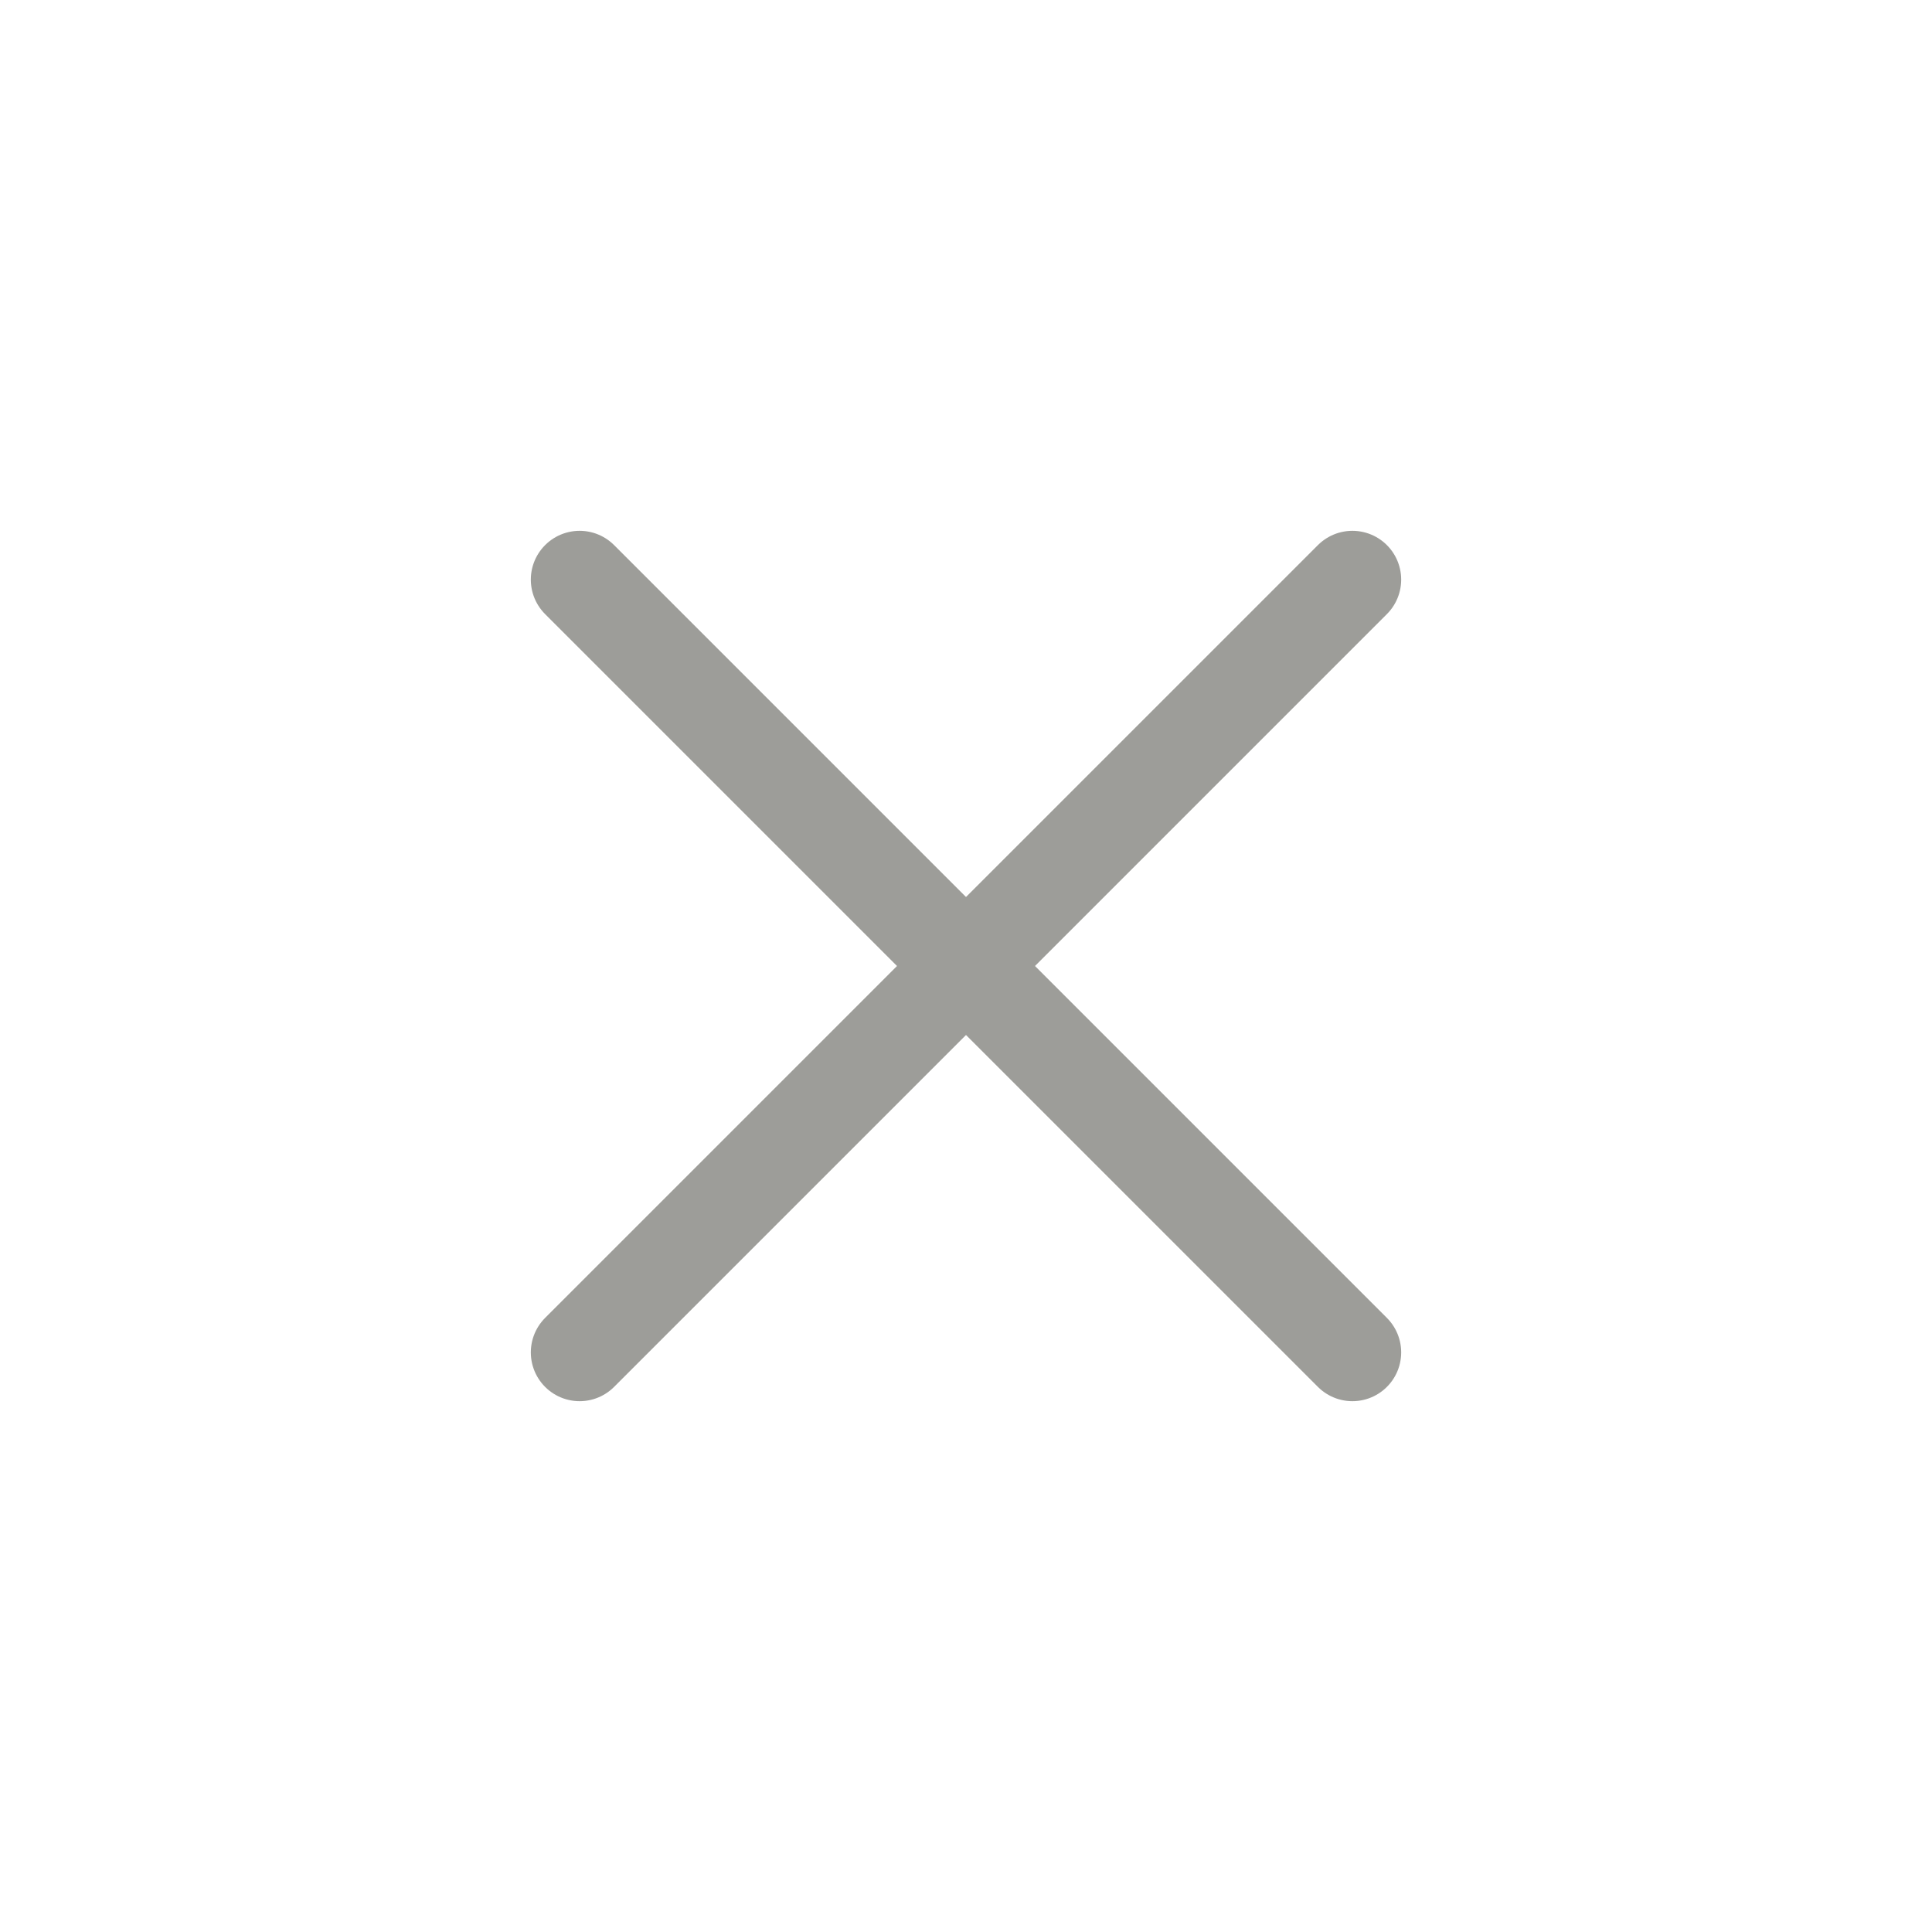
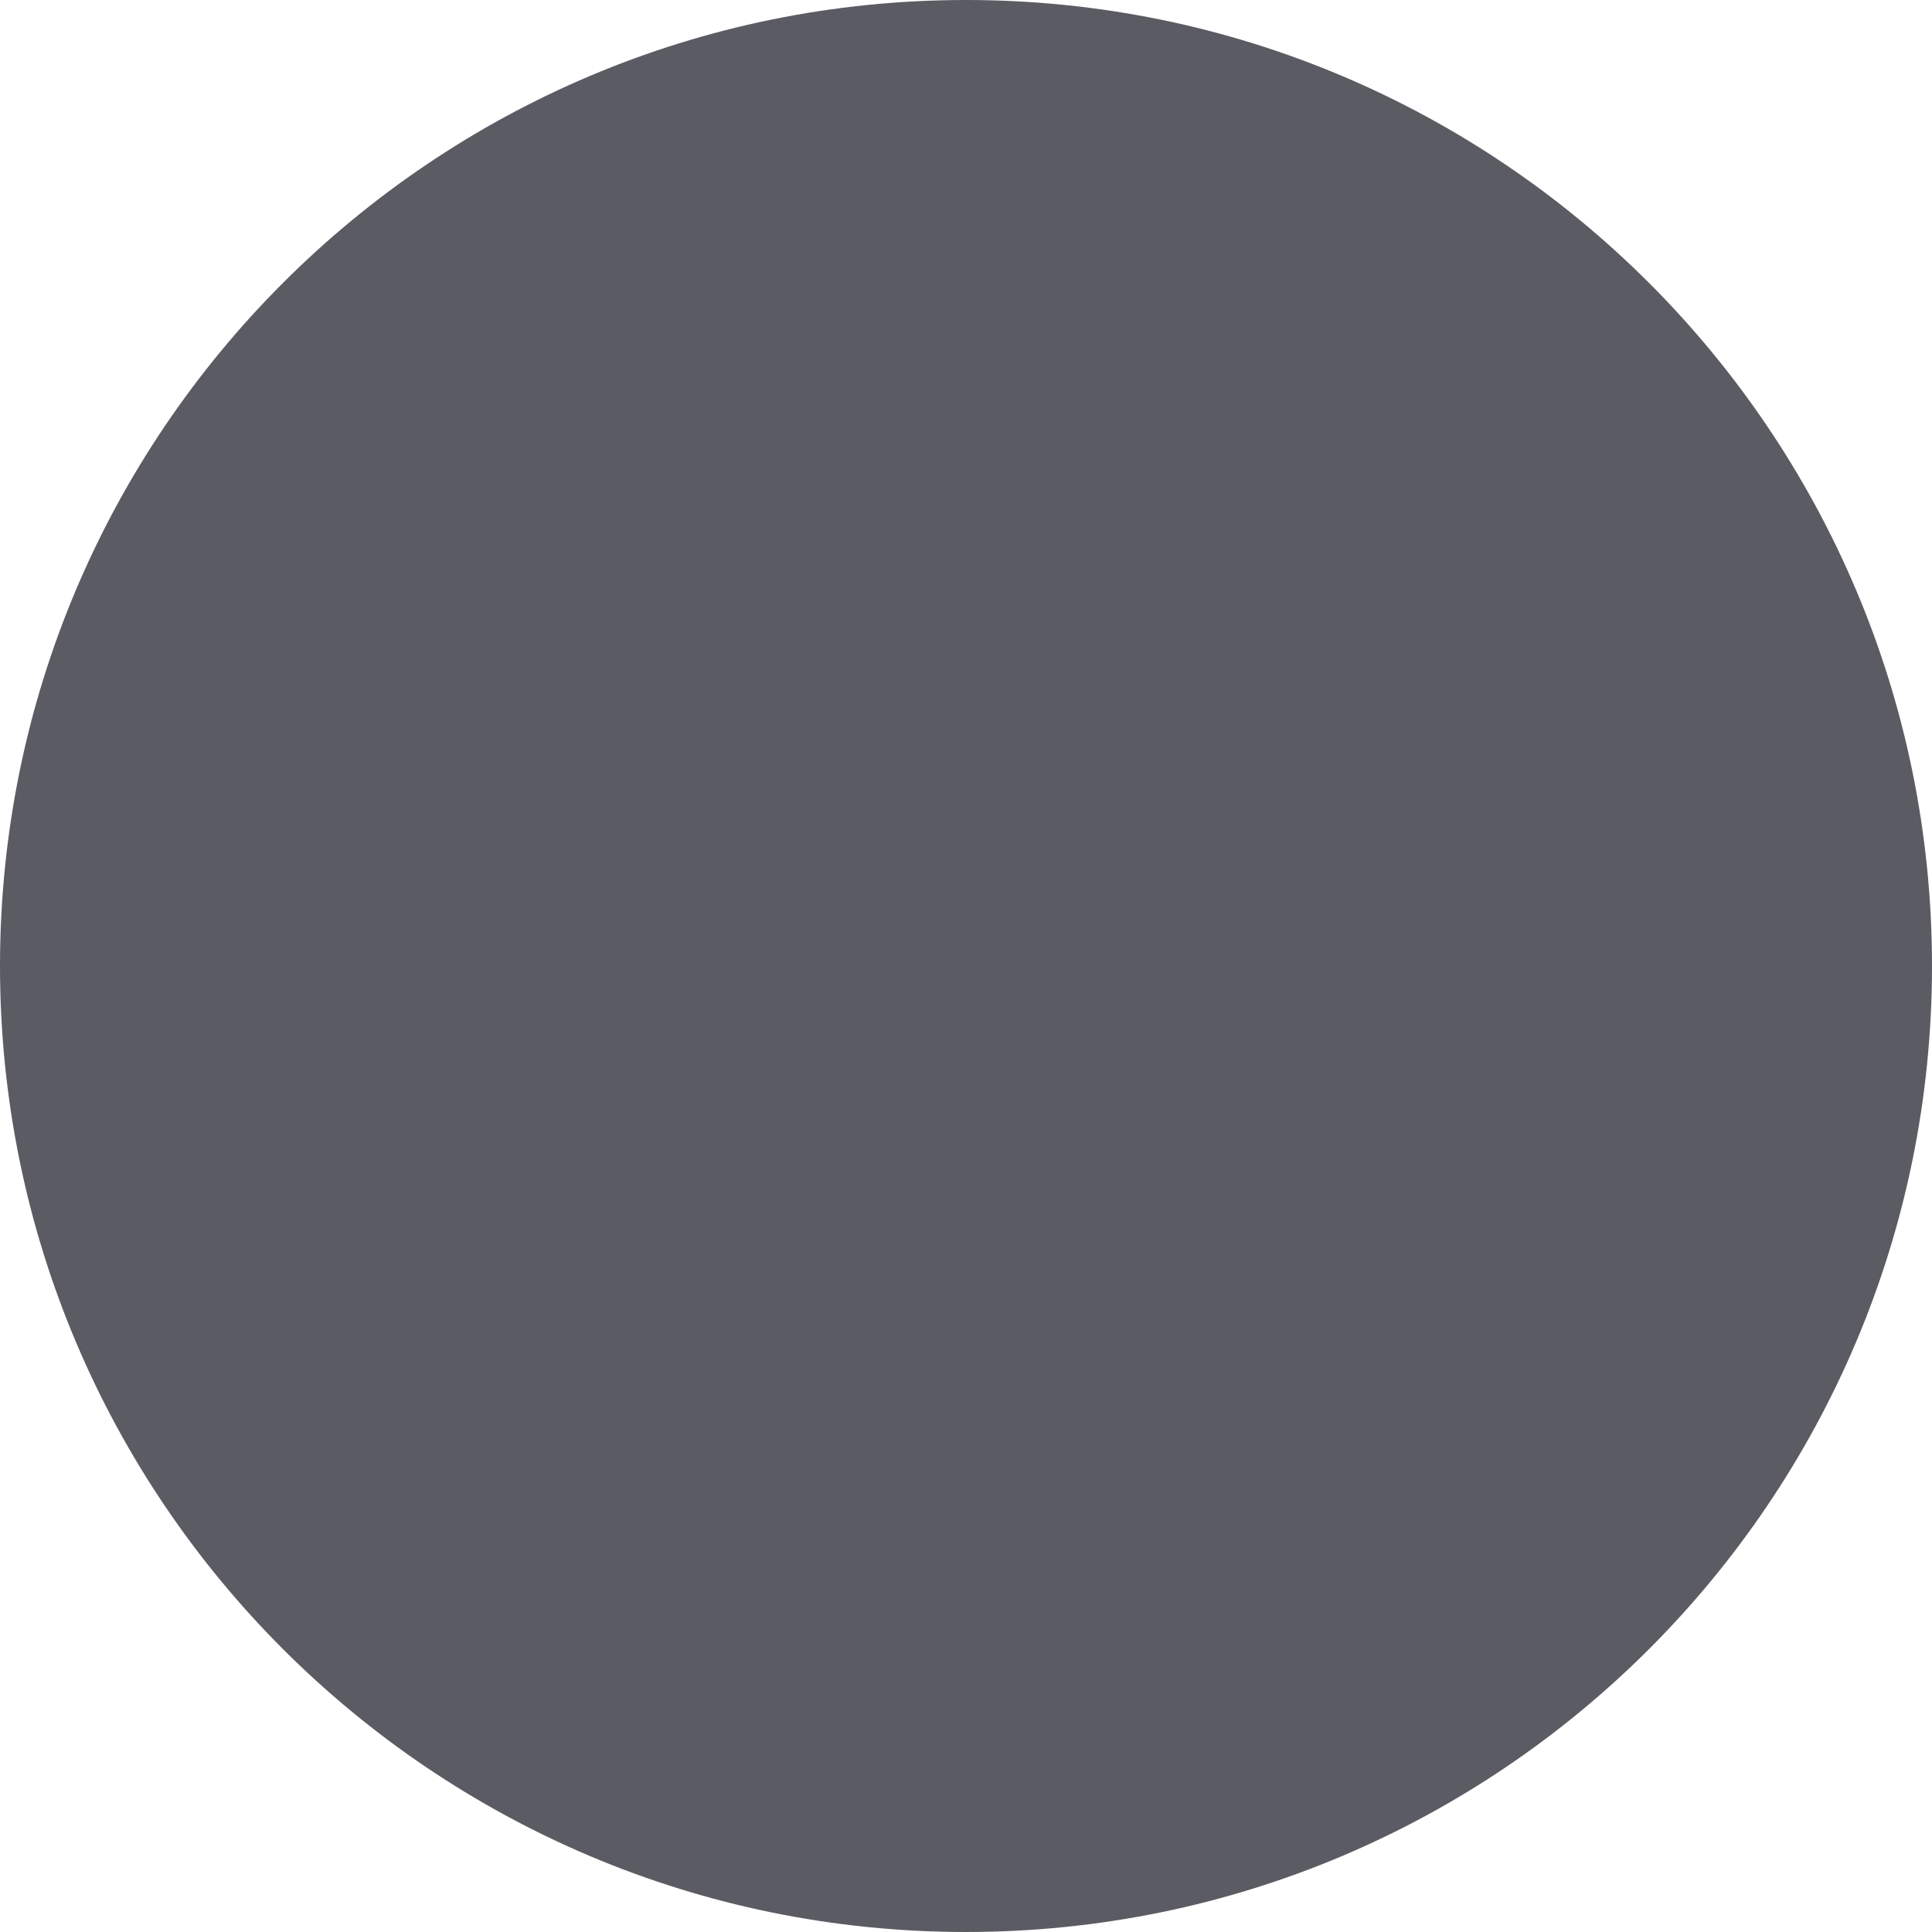
<svg xmlns="http://www.w3.org/2000/svg" viewBox="0 0 50 50" version="1.2" baseProfile="tiny">
  <defs>
</defs>
  <g fill="none" stroke="black" stroke-width="1" fill-rule="evenodd" stroke-linecap="square" stroke-linejoin="bevel">
-     <g fill="none" stroke="#9d9d99" stroke-opacity="1" stroke-width="1.01" stroke-linecap="round" stroke-linejoin="miter" stroke-miterlimit="2" transform="matrix(2.5,0,0,2.5,2.5,2.5)" font-family="Noto Sans" font-size="10" font-weight="400" font-style="normal">
-       <polyline fill="none" vector-effect="none" points="5,5 13,13 " />
-       <polyline fill="none" vector-effect="none" points="13,5 5,13 " />
+     <g fill="#5b5c63" fill-opacity="1" stroke="none" transform="matrix(0.0548323,0,0,-0.0548325,9.14653,50.4539)" font-family="Google Sans Flex" font-size="14" font-weight="400" font-style="normal">
+       <path vector-effect="none" fill-rule="evenodd" d="M289.126,8.279 C540.932,8.279 745.062,212.405 745.062,464.214 C745.062,716.017 540.932,920.146 289.126,920.146 C37.321,920.146 -166.809,716.017 -166.809,464.214 C-166.809,212.405 37.321,8.279 289.126,8.279 " />
    </g>
-     <g fill="none" stroke="#000000" stroke-opacity="1" stroke-width="1" stroke-linecap="square" stroke-linejoin="bevel" transform="matrix(1,0,0,1,0,0)" font-family="Noto Sans" font-size="10" font-weight="400" font-style="normal">
+     <g fill="#5b5c63" fill-opacity="1" stroke="none" transform="matrix(0.0548323,0,0,-0.0548325,9.14653,50.4539)" font-family="Google Sans Flex" font-size="14" font-weight="400" font-style="normal">
+       <path vector-effect="none" fill-rule="evenodd" d="M289.126,47.055 C519.515,47.055 706.286,233.822 706.286,464.214 C706.286,694.598 519.515,881.37 289.126,881.37 C58.738,881.37 -128.033,694.598 -128.033,464.214 C-128.033,233.822 58.738,47.055 289.126,47.055 " />
+     </g>
+     <g fill="none" stroke="#000000" stroke-opacity="1" stroke-width="1" stroke-linecap="square" stroke-linejoin="bevel" transform="matrix(1,0,0,1,0,0)" font-family="Google Sans Flex" font-size="14" font-weight="400" font-style="normal">
</g>
  </g>
</svg>
